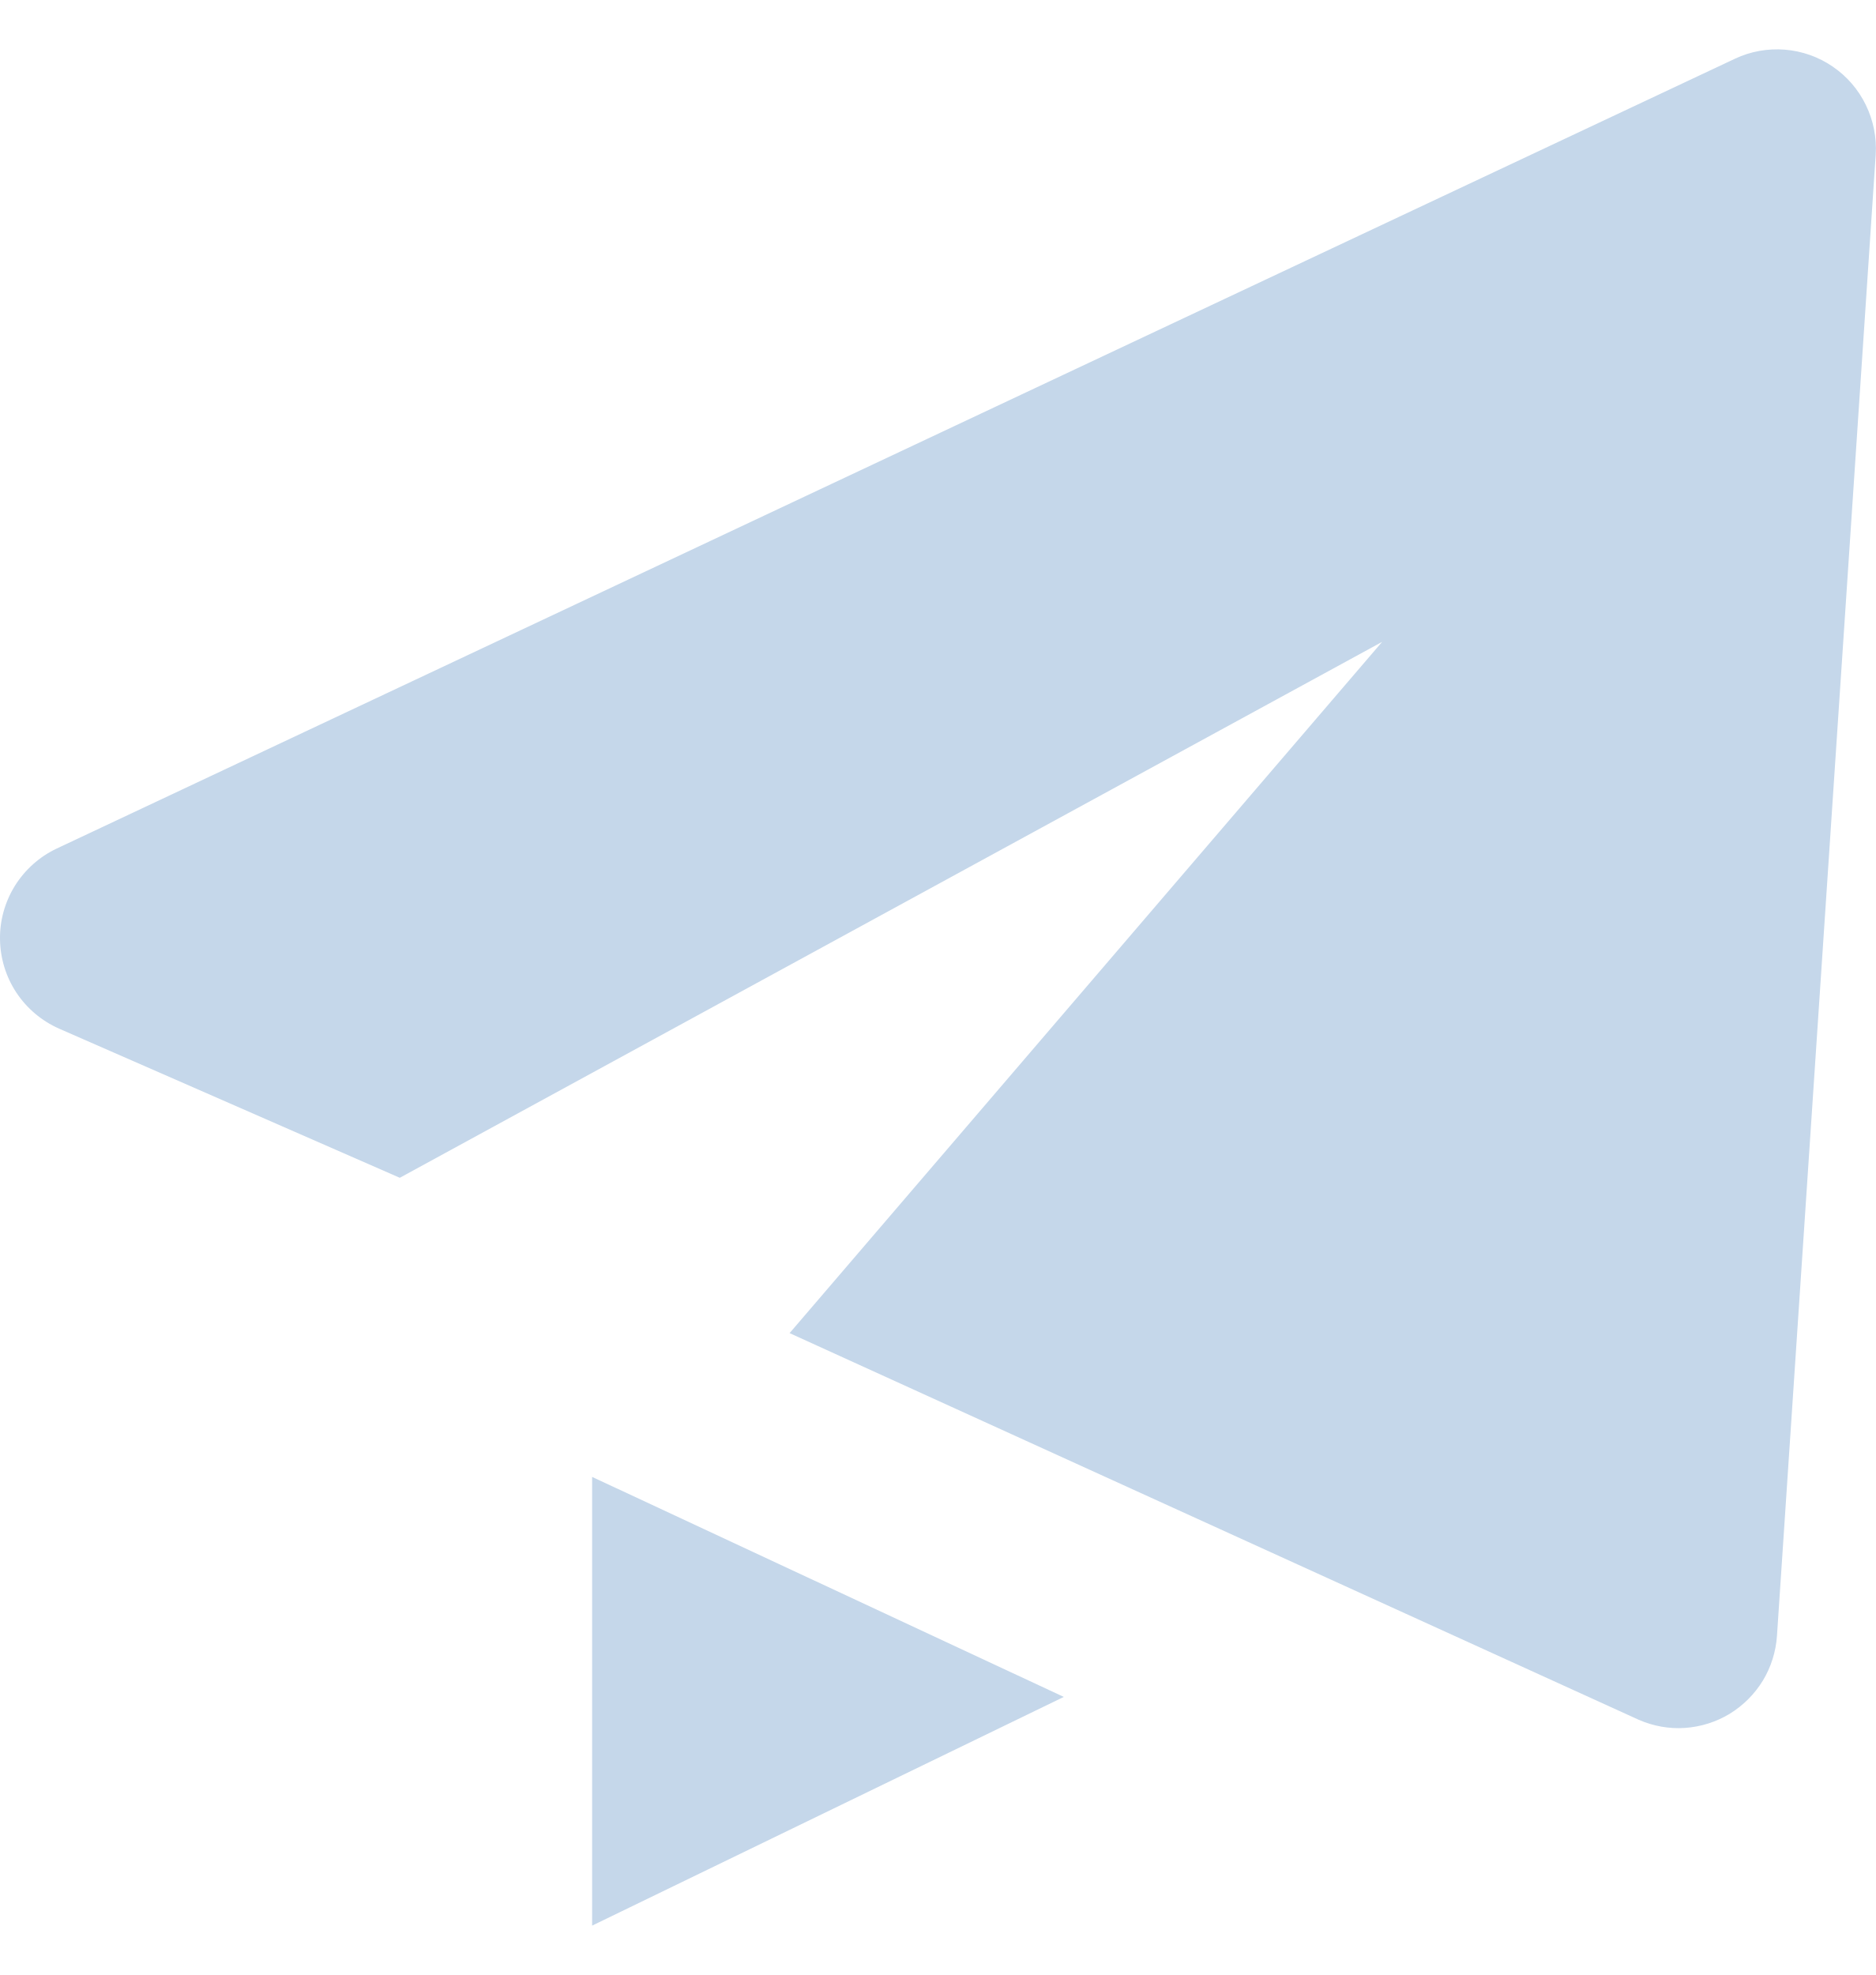
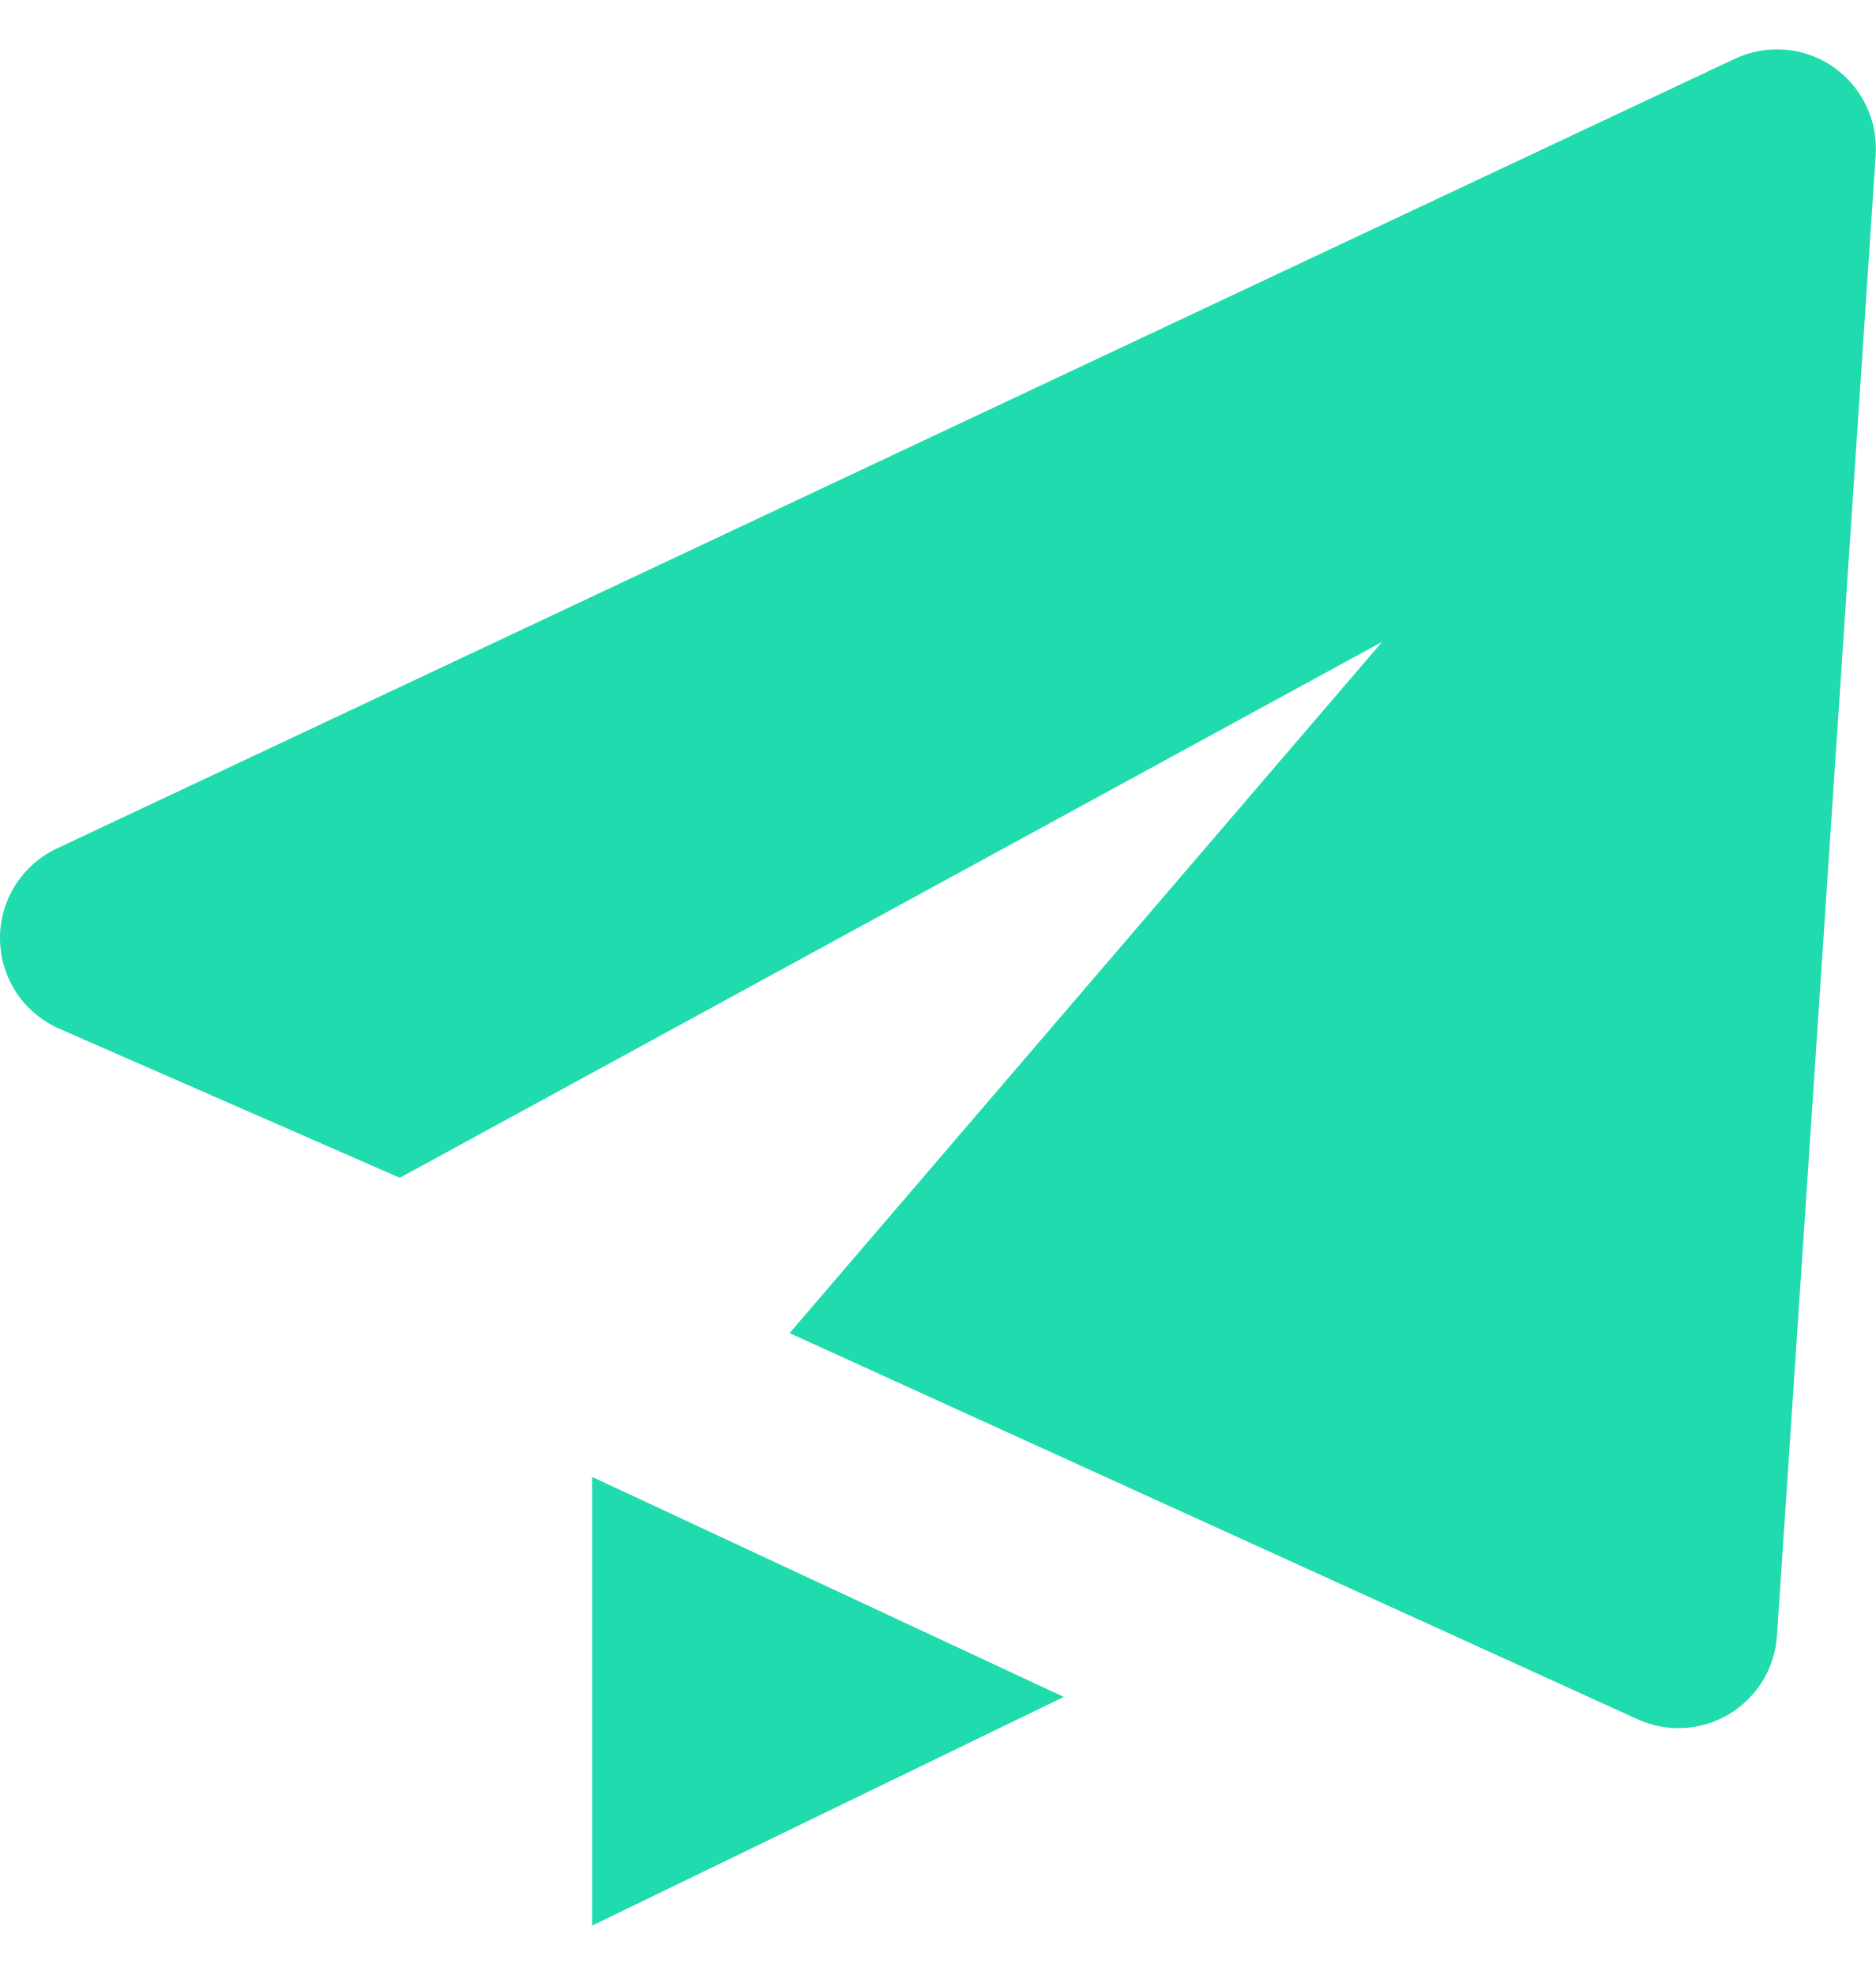
<svg xmlns="http://www.w3.org/2000/svg" width="19" height="20" viewBox="0 0 19 20" fill="none">
-   <path d="M0.597 10.416L4.049 11.927L13.998 6.5L7.997 13.5L16.598 17.416C16.745 17.48 16.905 17.509 17.065 17.498C17.225 17.487 17.381 17.438 17.518 17.355C17.655 17.271 17.77 17.156 17.854 17.019C17.937 16.882 17.986 16.726 17.997 16.566L18.997 1.566C19.008 1.392 18.973 1.219 18.897 1.063C18.821 0.906 18.705 0.772 18.561 0.674C18.418 0.576 18.251 0.517 18.078 0.503C17.904 0.489 17.73 0.52 17.573 0.594L0.572 8.594C0.399 8.676 0.253 8.807 0.151 8.97C0.05 9.133 -0.003 9.321 9.43439e-05 9.513C0.003 9.705 0.06 9.892 0.166 10.052C0.272 10.212 0.422 10.338 0.597 10.416ZM5.997 19.5L10.774 17.184L5.997 14.956V19.5Z" fill="#C5D7EA" />
+   <path d="M0.597 10.416L4.049 11.927L13.998 6.5L7.997 13.5L16.598 17.416C16.745 17.48 16.905 17.509 17.065 17.498C17.225 17.487 17.381 17.438 17.518 17.355C17.655 17.271 17.77 17.156 17.854 17.019C17.937 16.882 17.986 16.726 17.997 16.566L18.997 1.566C19.008 1.392 18.973 1.219 18.897 1.063C18.821 0.906 18.705 0.772 18.561 0.674C18.418 0.576 18.251 0.517 18.078 0.503C17.904 0.489 17.73 0.52 17.573 0.594L0.572 8.594C0.399 8.676 0.253 8.807 0.151 8.97C0.05 9.133 -0.003 9.321 9.43439e-05 9.513C0.003 9.705 0.06 9.892 0.166 10.052C0.272 10.212 0.422 10.338 0.597 10.416ZM5.997 19.5L10.774 17.184L5.997 14.956V19.5Z" fill="#1FDBAE" />
</svg>
